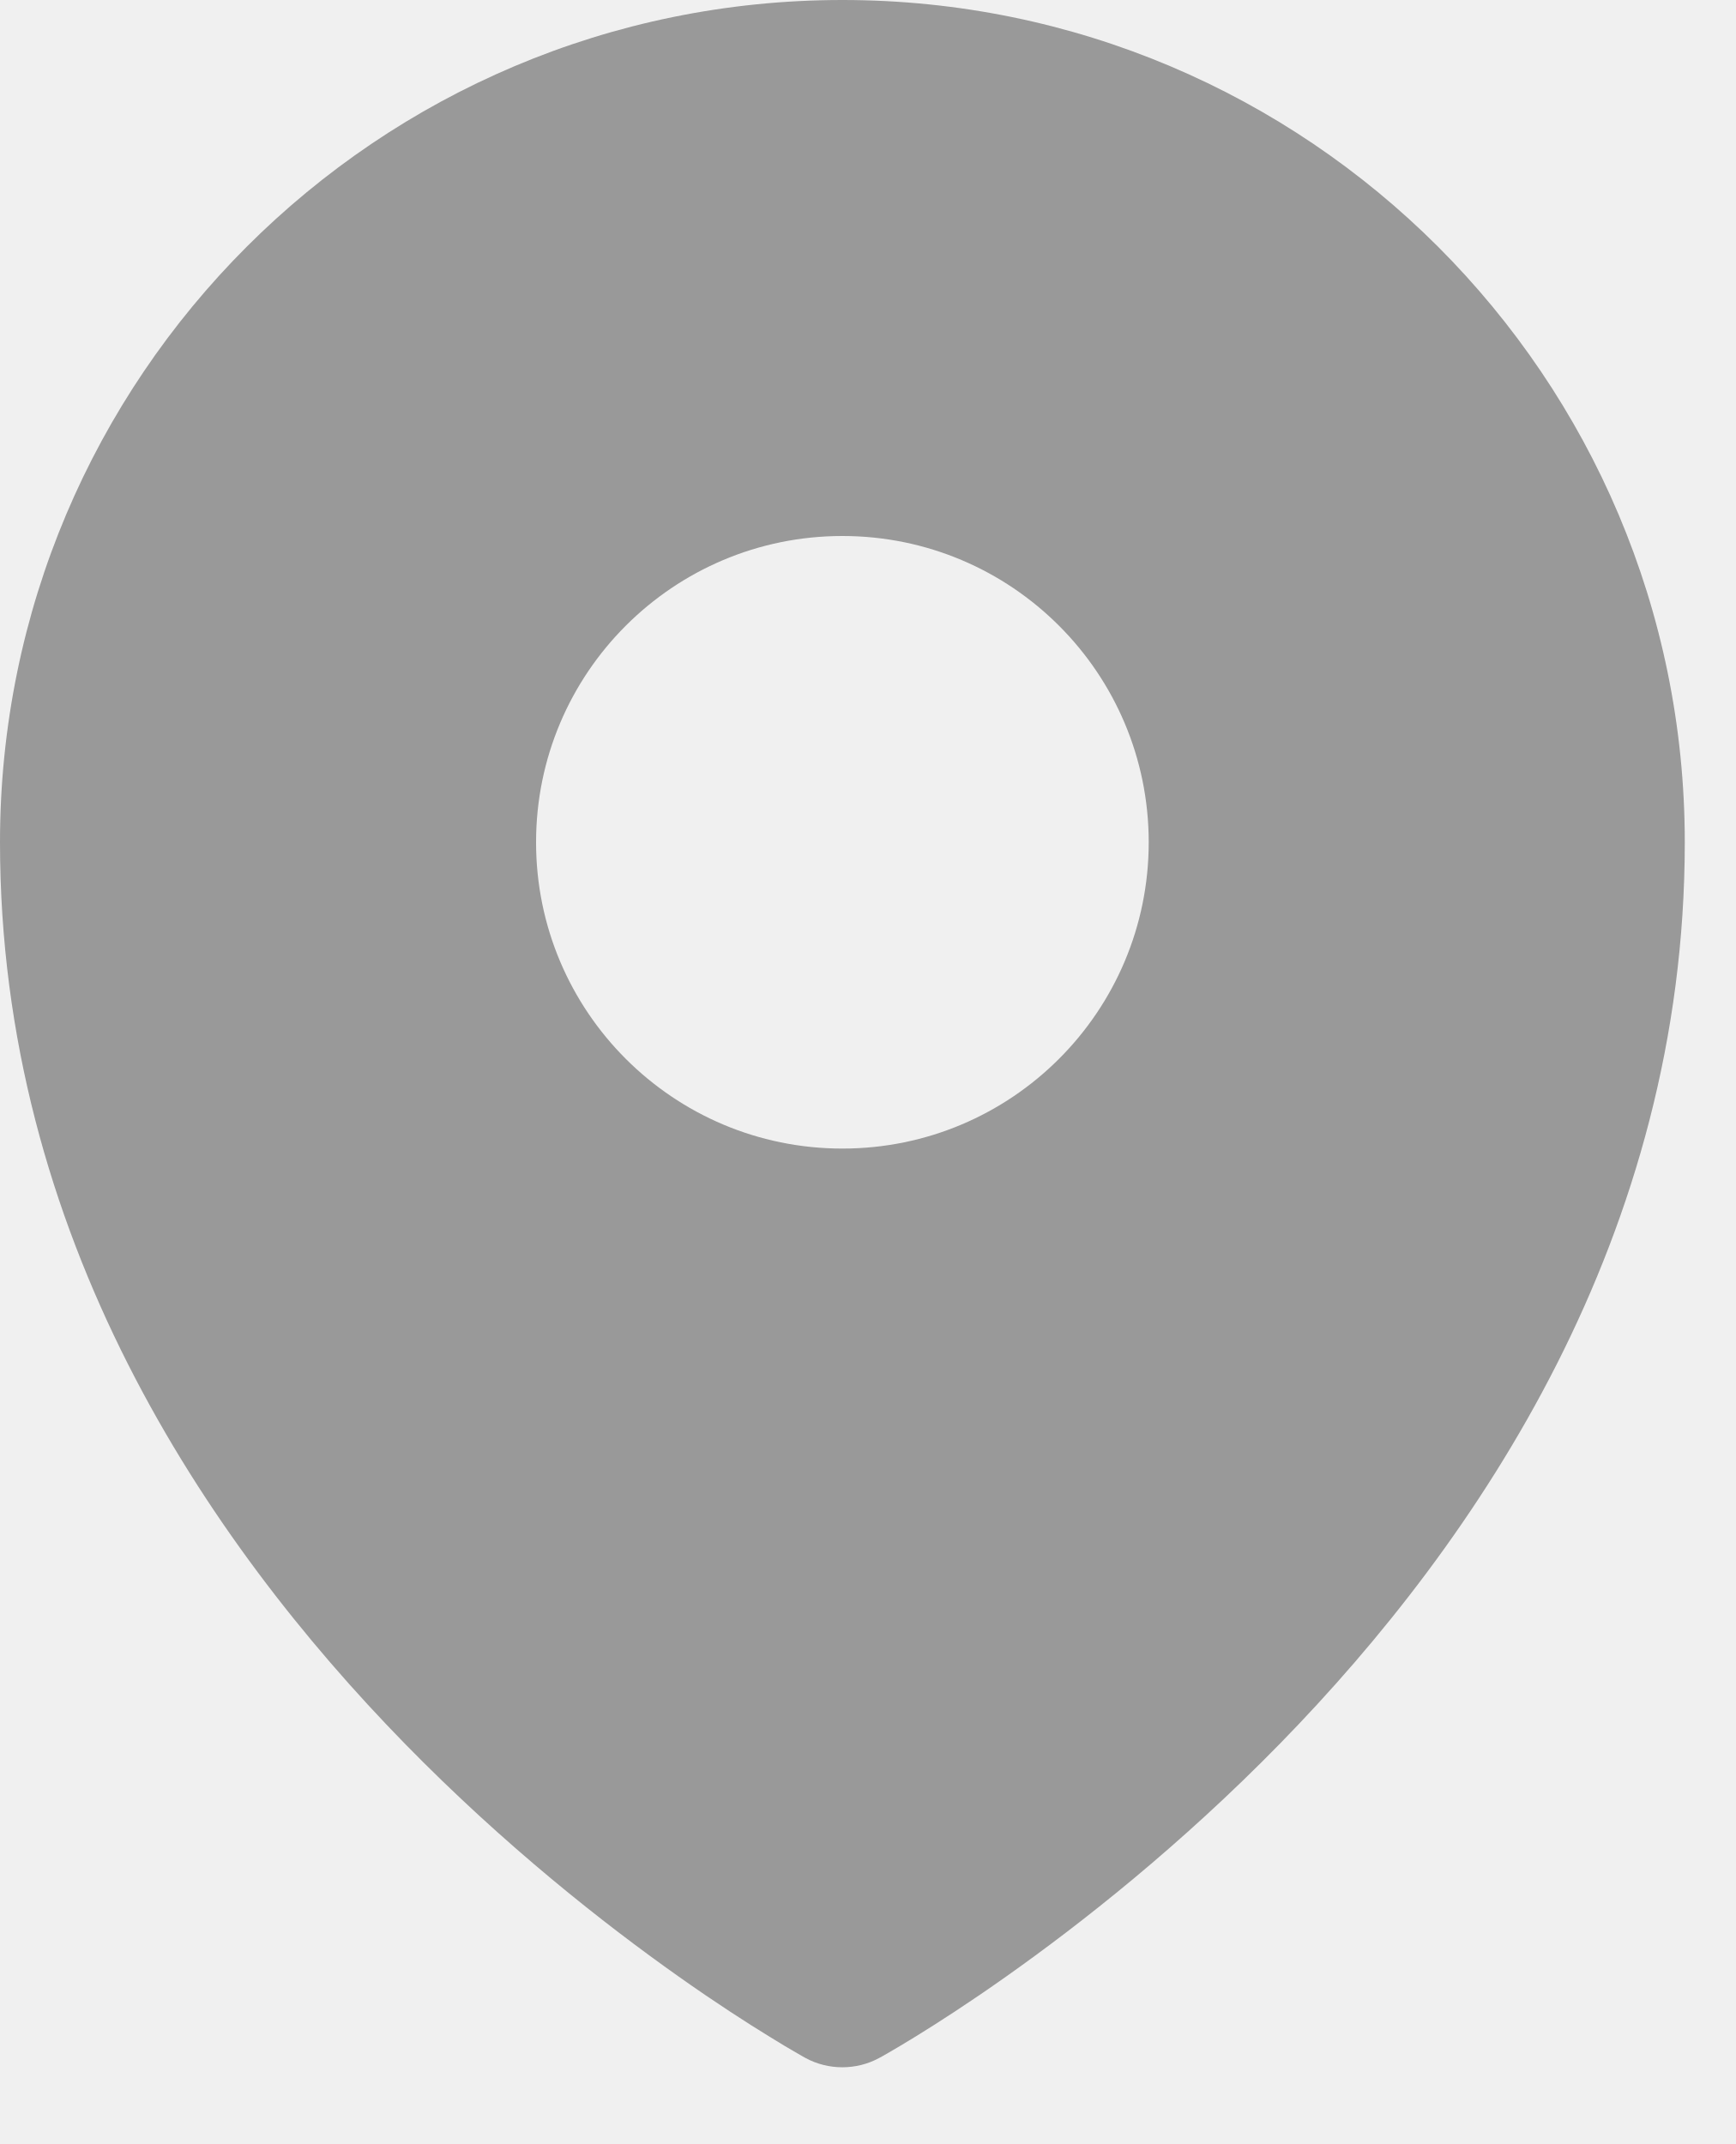
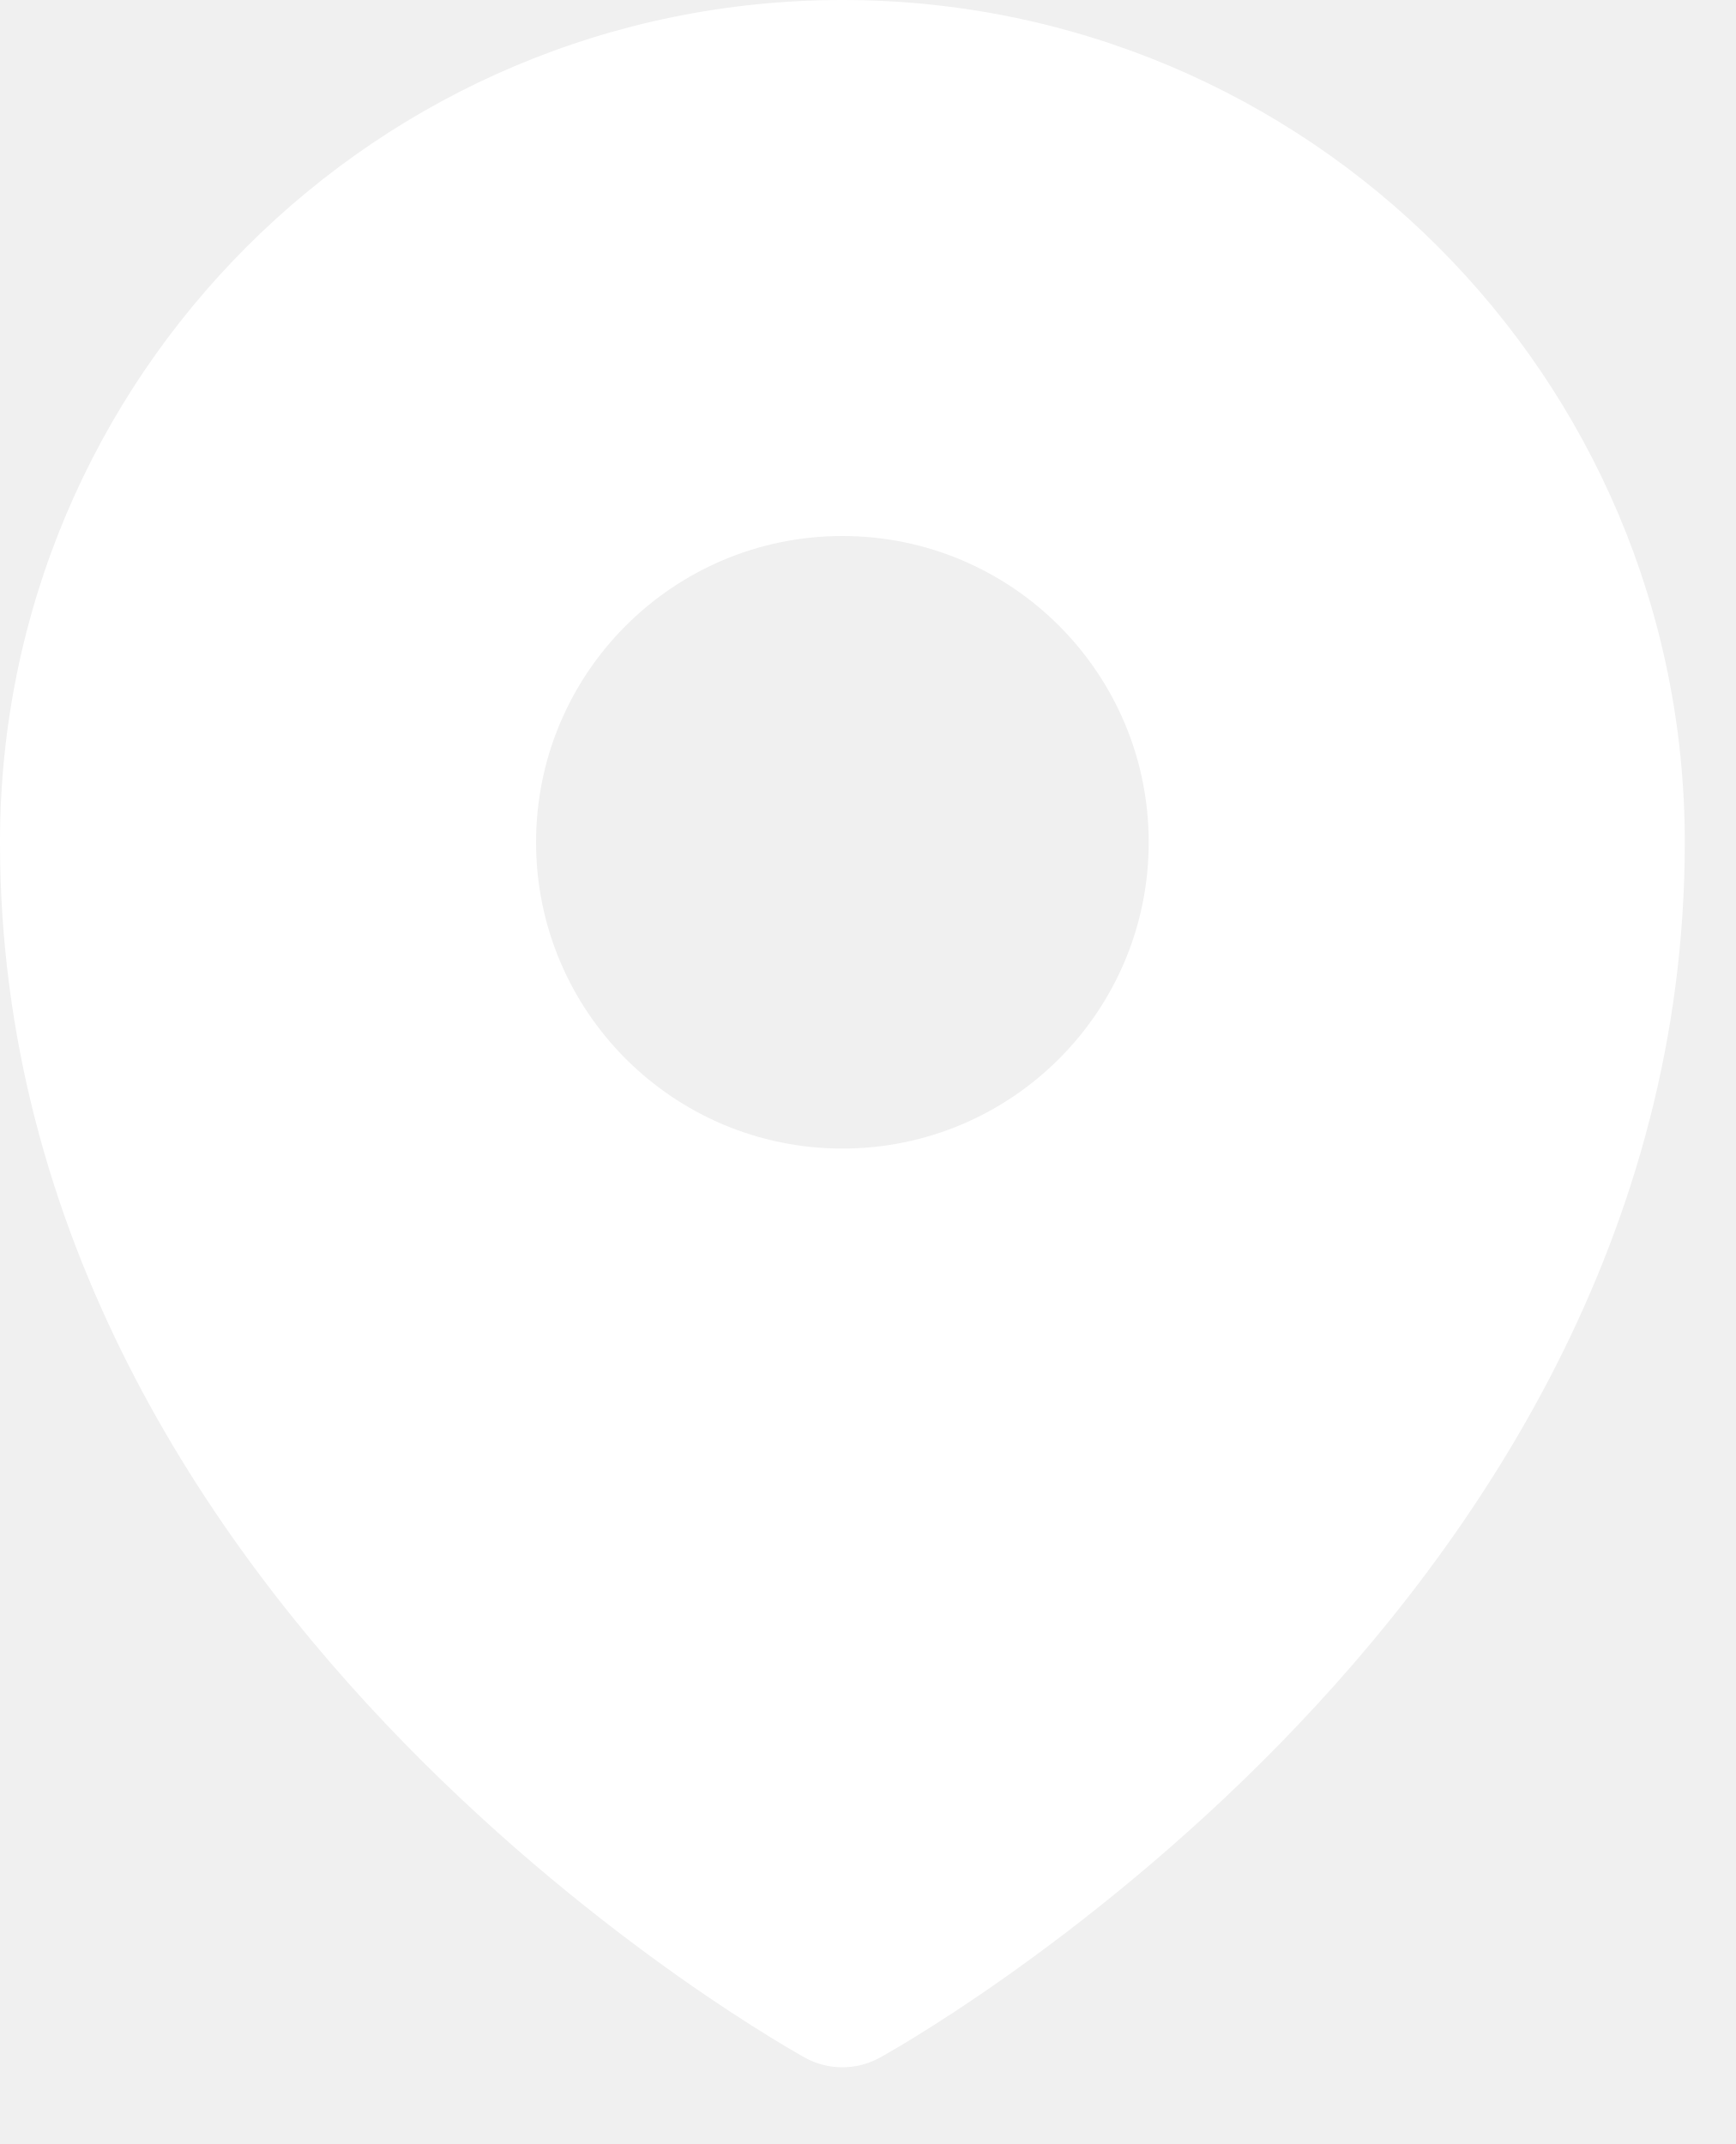
<svg xmlns="http://www.w3.org/2000/svg" width="17" height="21" viewBox="0 0 17 21" fill="none">
-   <path fill-rule="evenodd" clip-rule="evenodd" d="M7.79 20.101C7.82 20.119 7.844 20.132 7.861 20.142L7.888 20.157C8.111 20.279 8.388 20.279 8.611 20.157L8.639 20.142C8.656 20.132 8.68 20.119 8.71 20.101C8.771 20.066 8.857 20.015 8.966 19.948C9.182 19.815 9.489 19.618 9.855 19.359C10.585 18.843 11.56 18.077 12.537 17.077C14.481 15.087 16.5 12.096 16.5 8.25C16.5 3.694 12.806 0 8.25 0C3.694 0 0 3.694 0 8.25C0 12.096 2.019 15.087 3.963 17.077C4.94 18.077 5.915 18.843 6.645 19.359C7.011 19.618 7.318 19.815 7.535 19.948C7.643 20.015 7.729 20.066 7.79 20.101ZM8.25 11.25C9.907 11.25 11.25 9.907 11.25 8.25C11.25 6.593 9.907 5.25 8.25 5.25C6.593 5.25 5.25 6.593 5.25 8.25C5.25 9.907 6.593 11.25 8.25 11.25Z" fill="#999999" />
+   <path fill-rule="evenodd" clip-rule="evenodd" d="M7.79 20.101C7.82 20.119 7.844 20.132 7.861 20.142L7.888 20.157C8.111 20.279 8.388 20.279 8.611 20.157L8.639 20.142C8.656 20.132 8.68 20.119 8.71 20.101C8.771 20.066 8.857 20.015 8.966 19.948C9.182 19.815 9.489 19.618 9.855 19.359C10.585 18.843 11.56 18.077 12.537 17.077C14.481 15.087 16.5 12.096 16.5 8.25C16.5 3.694 12.806 0 8.25 0C3.694 0 0 3.694 0 8.25C0 12.096 2.019 15.087 3.963 17.077C4.94 18.077 5.915 18.843 6.645 19.359C7.011 19.618 7.318 19.815 7.535 19.948C7.643 20.015 7.729 20.066 7.79 20.101ZM8.25 11.25C9.907 11.25 11.25 9.907 11.25 8.25C11.25 6.593 9.907 5.25 8.25 5.25C6.593 5.25 5.25 6.593 5.25 8.25C5.25 9.907 6.593 11.25 8.25 11.25Z" fill="#ffffff" />
</svg>
